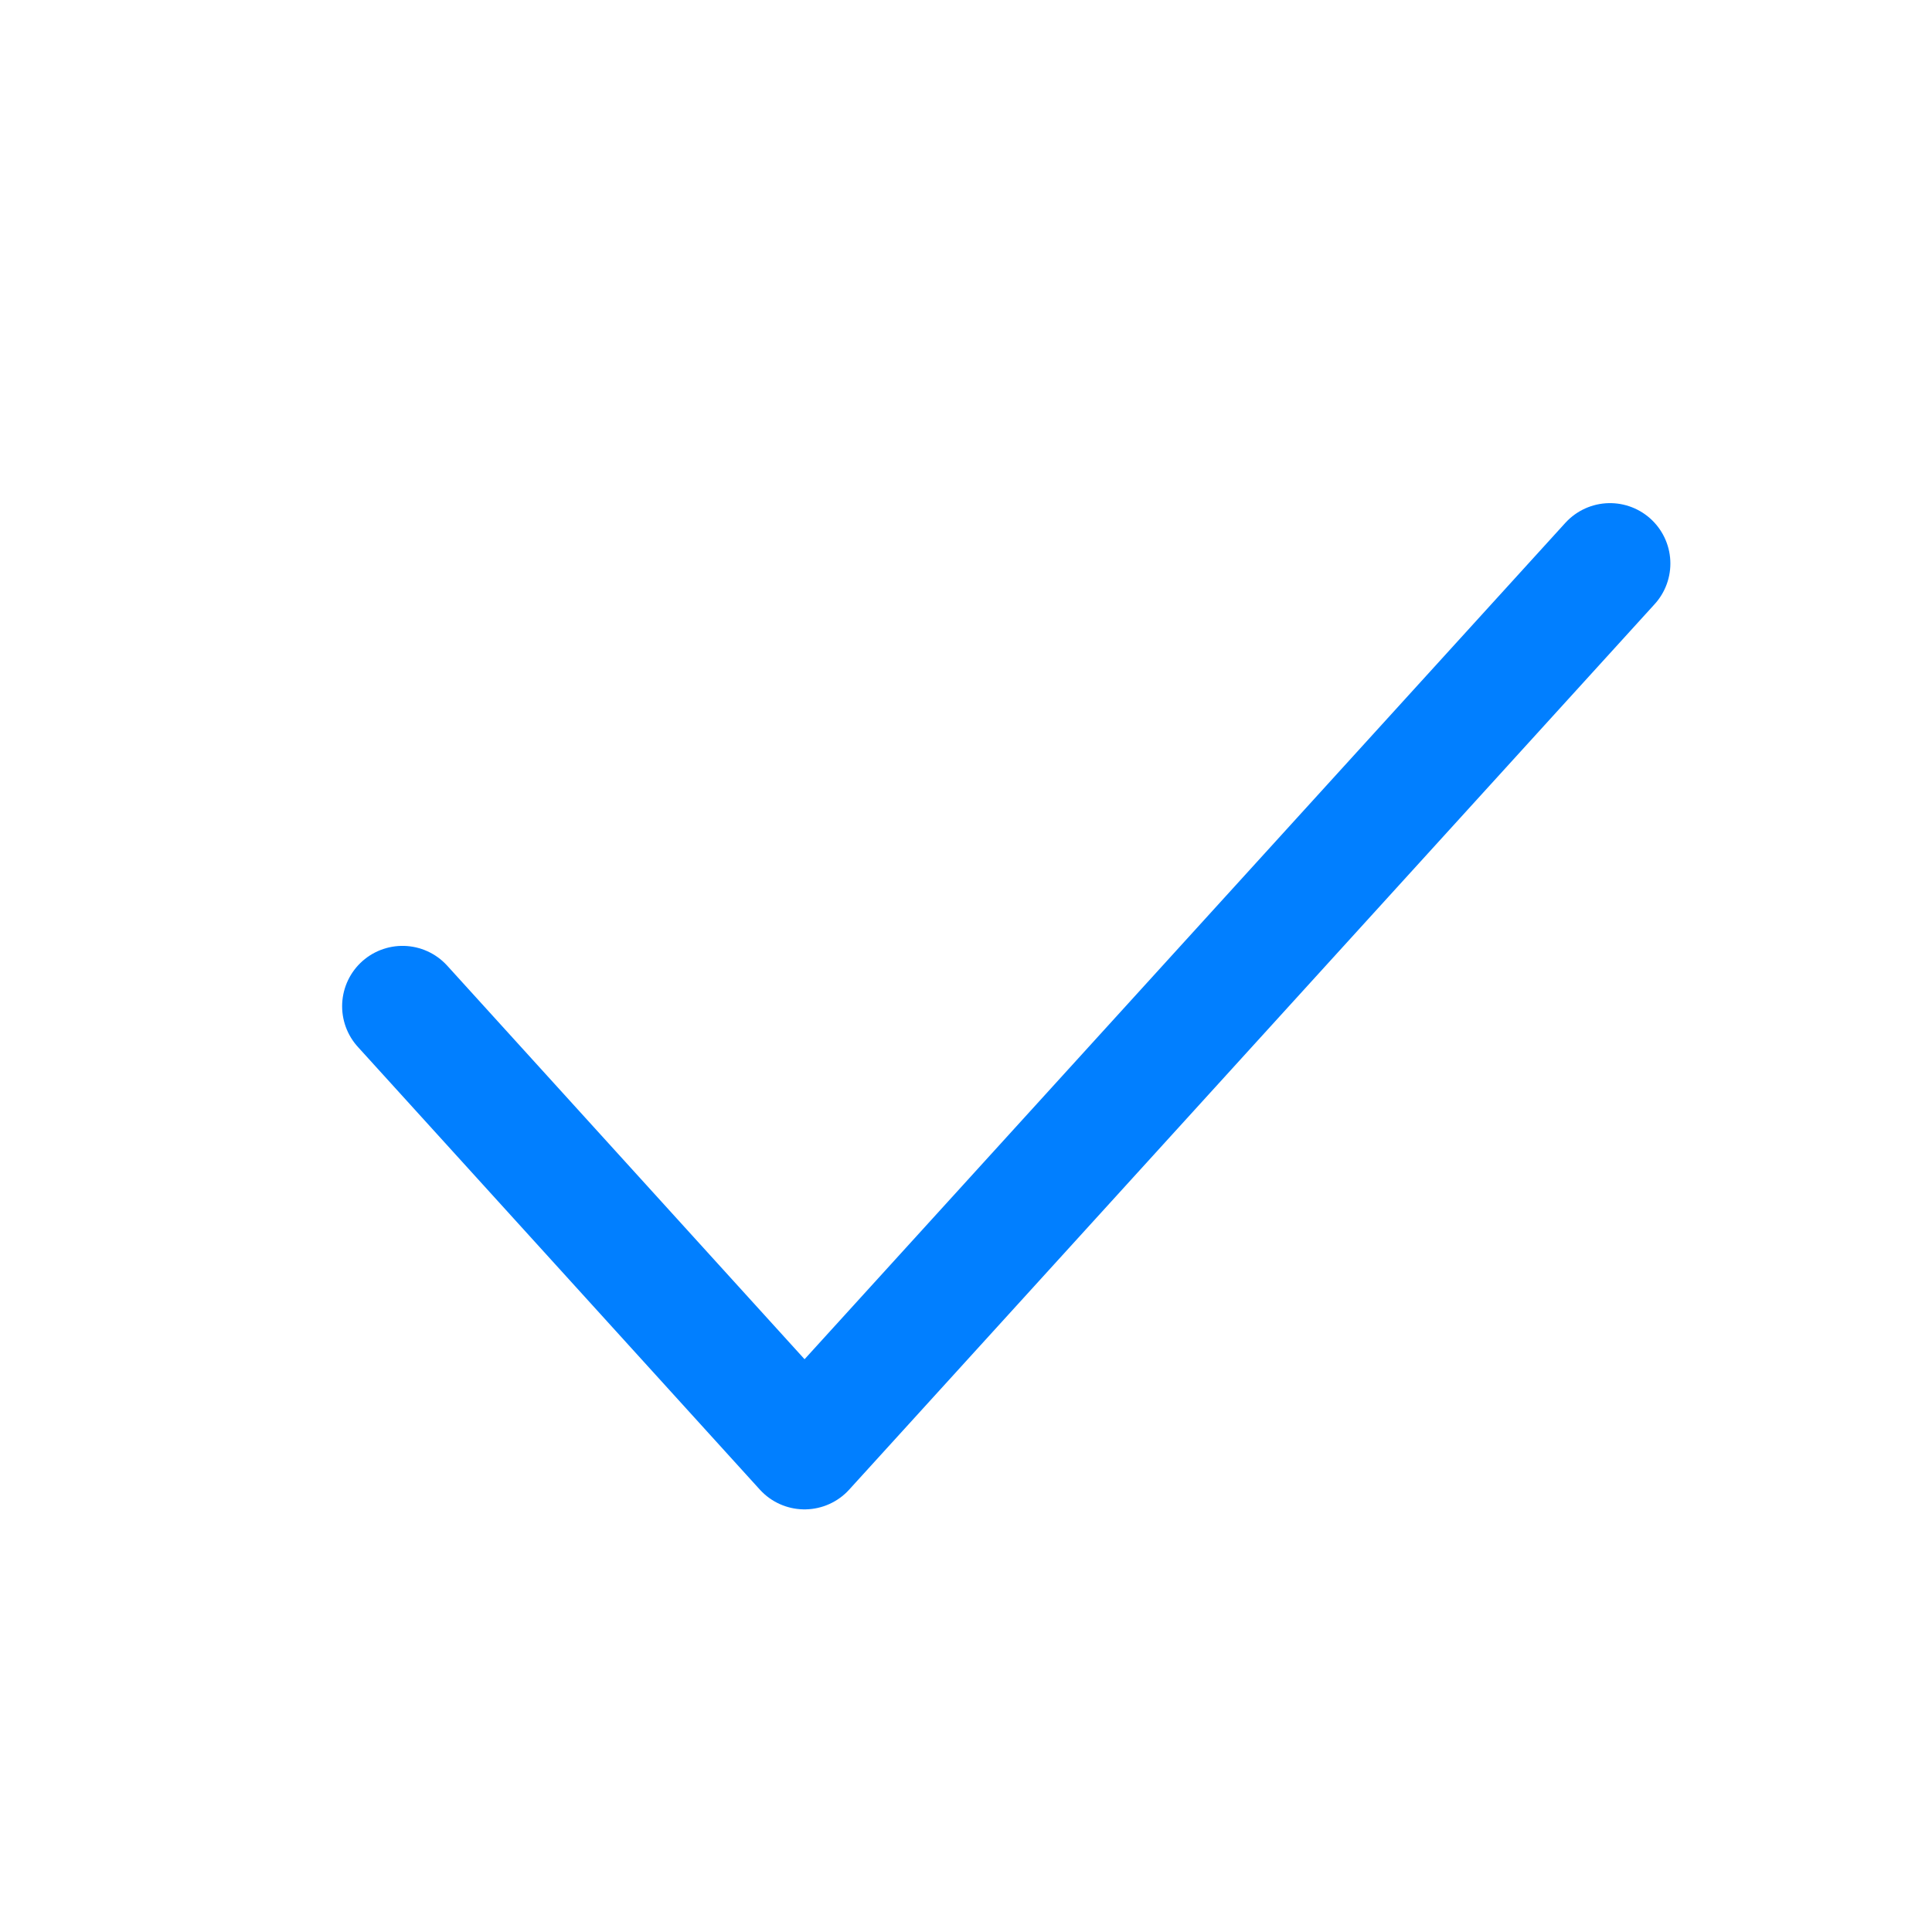
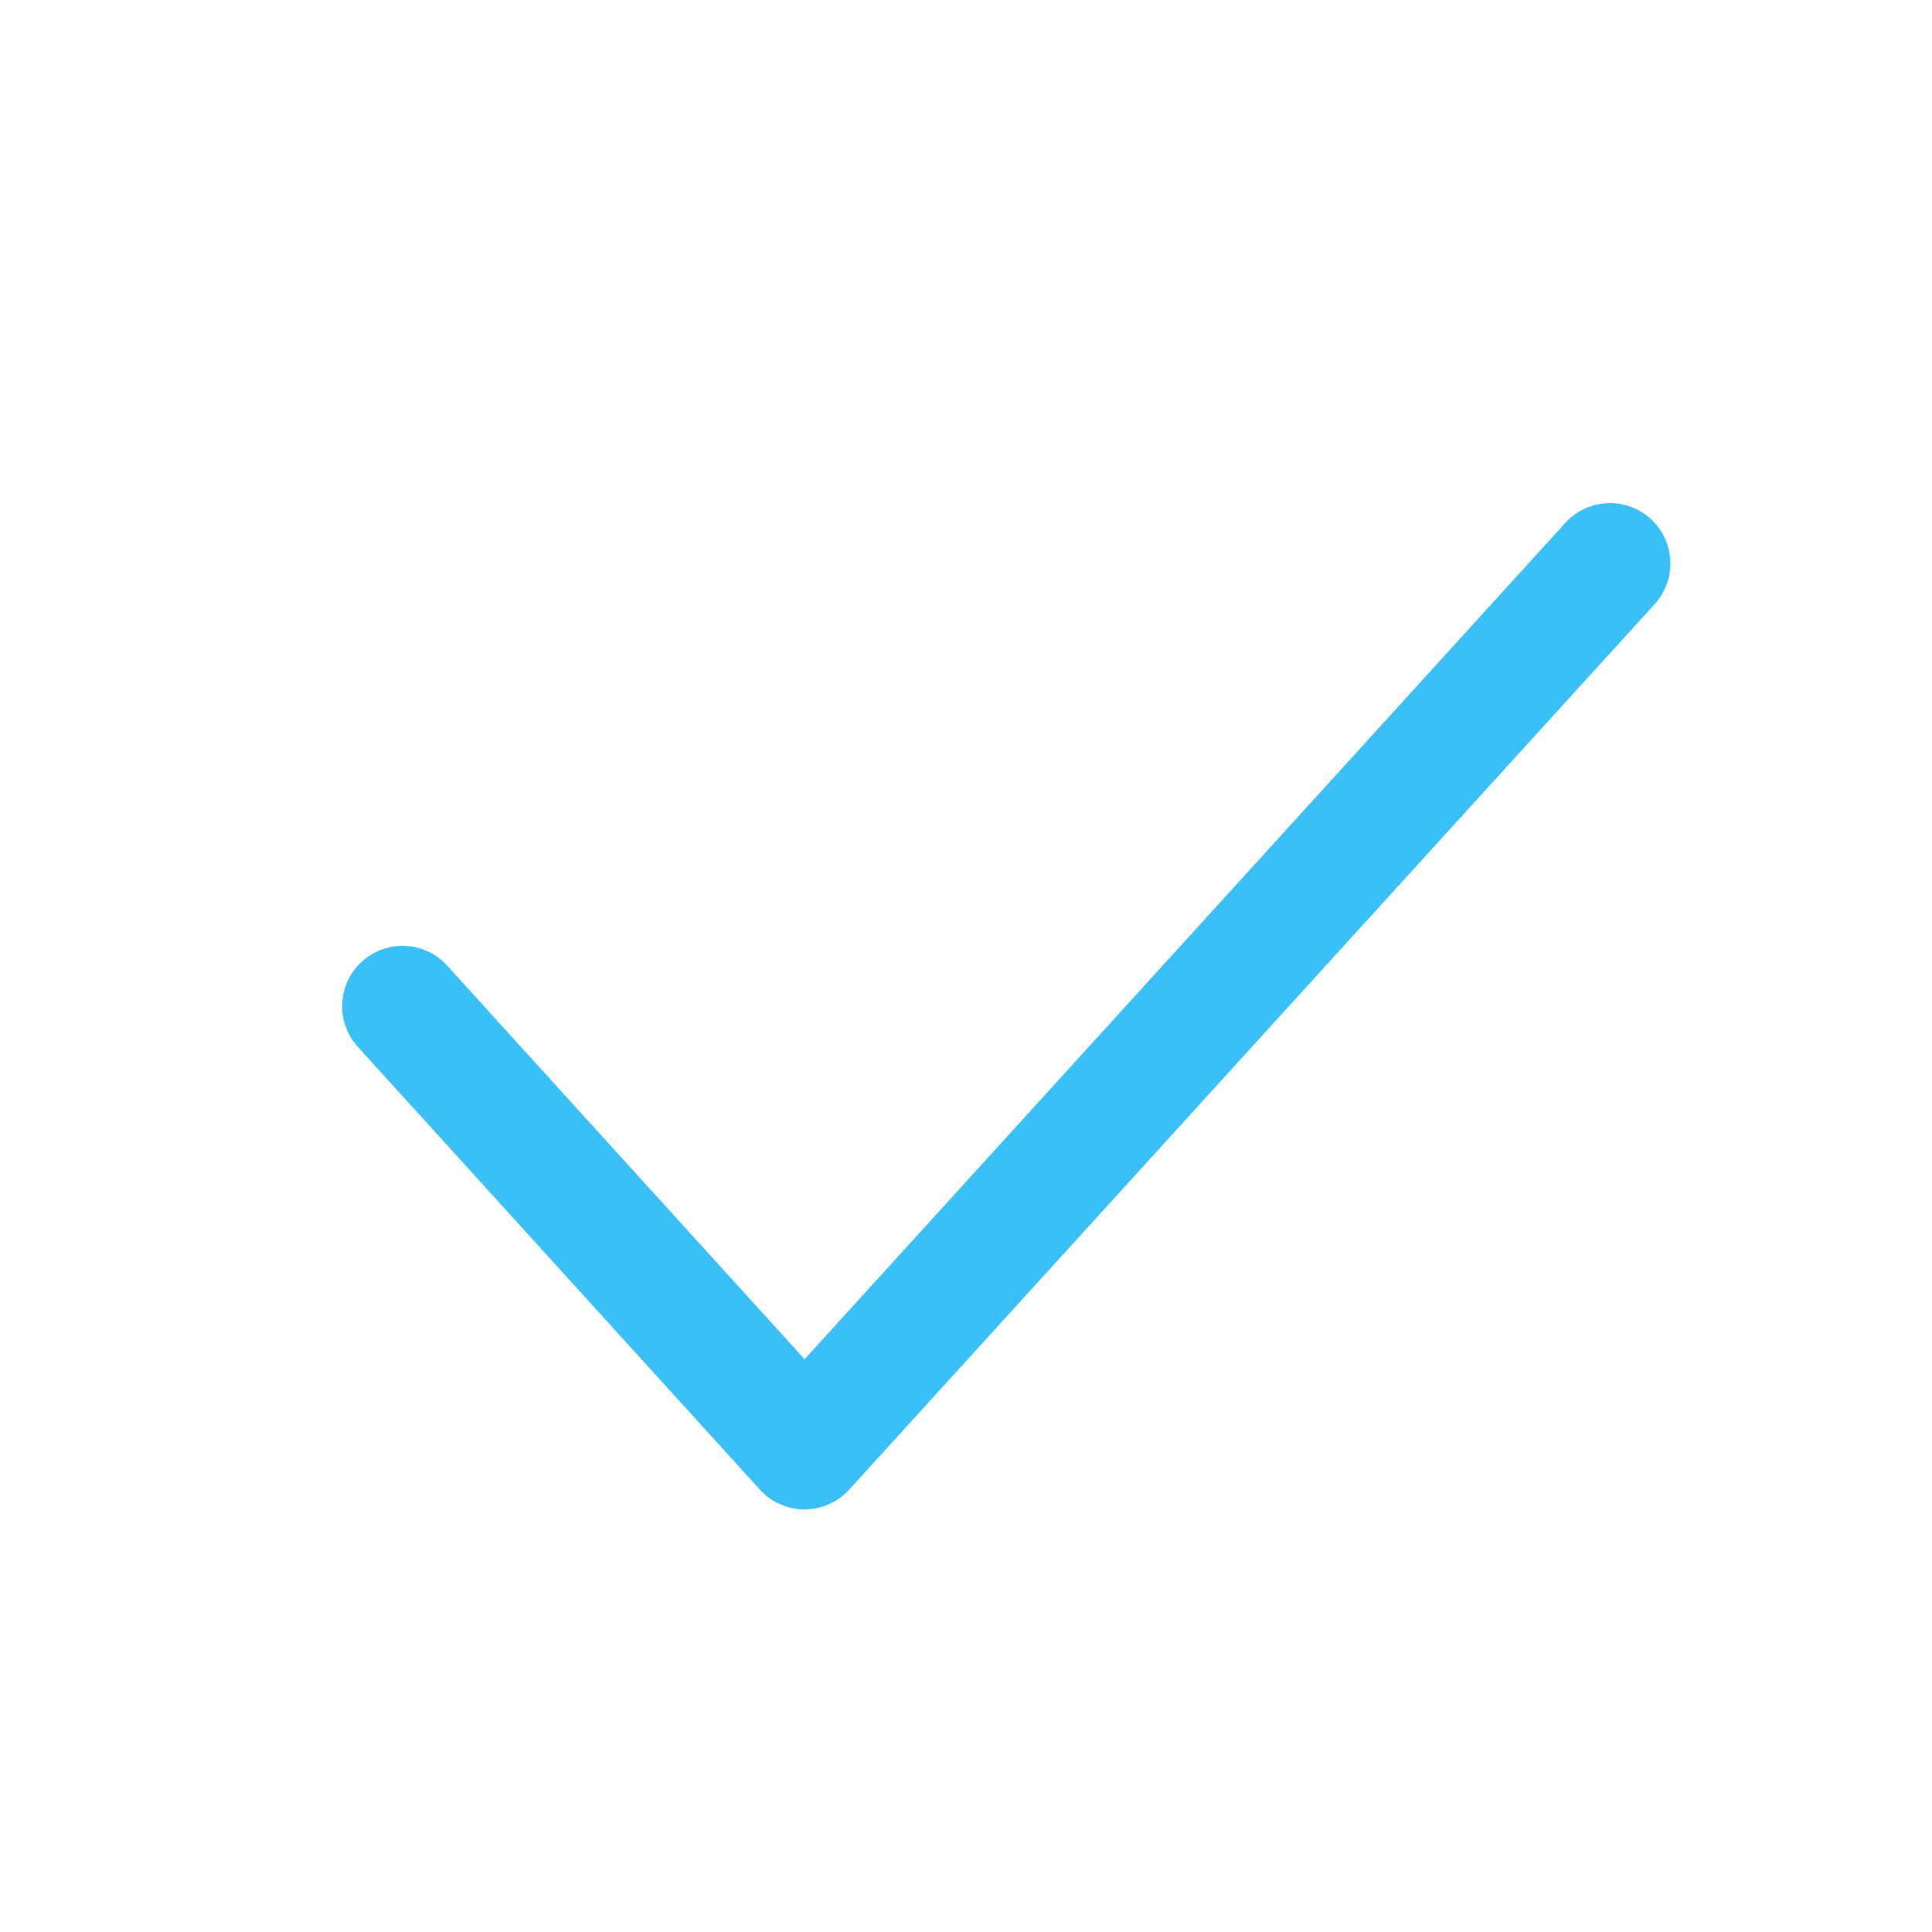
<svg xmlns="http://www.w3.org/2000/svg" width="24" height="24" viewBox="0 0 24 24" fill="none">
-   <path d="M5 12.5L9.994 18L20 7" stroke="#017FFF" stroke-width="1.5" stroke-linecap="round" stroke-linejoin="round" />
+   <path d="M5 12.5L9.994 18L20 7" stroke="#3ABFF8" stroke-width="1.5" stroke-linecap="round" stroke-linejoin="round" />
</svg>
